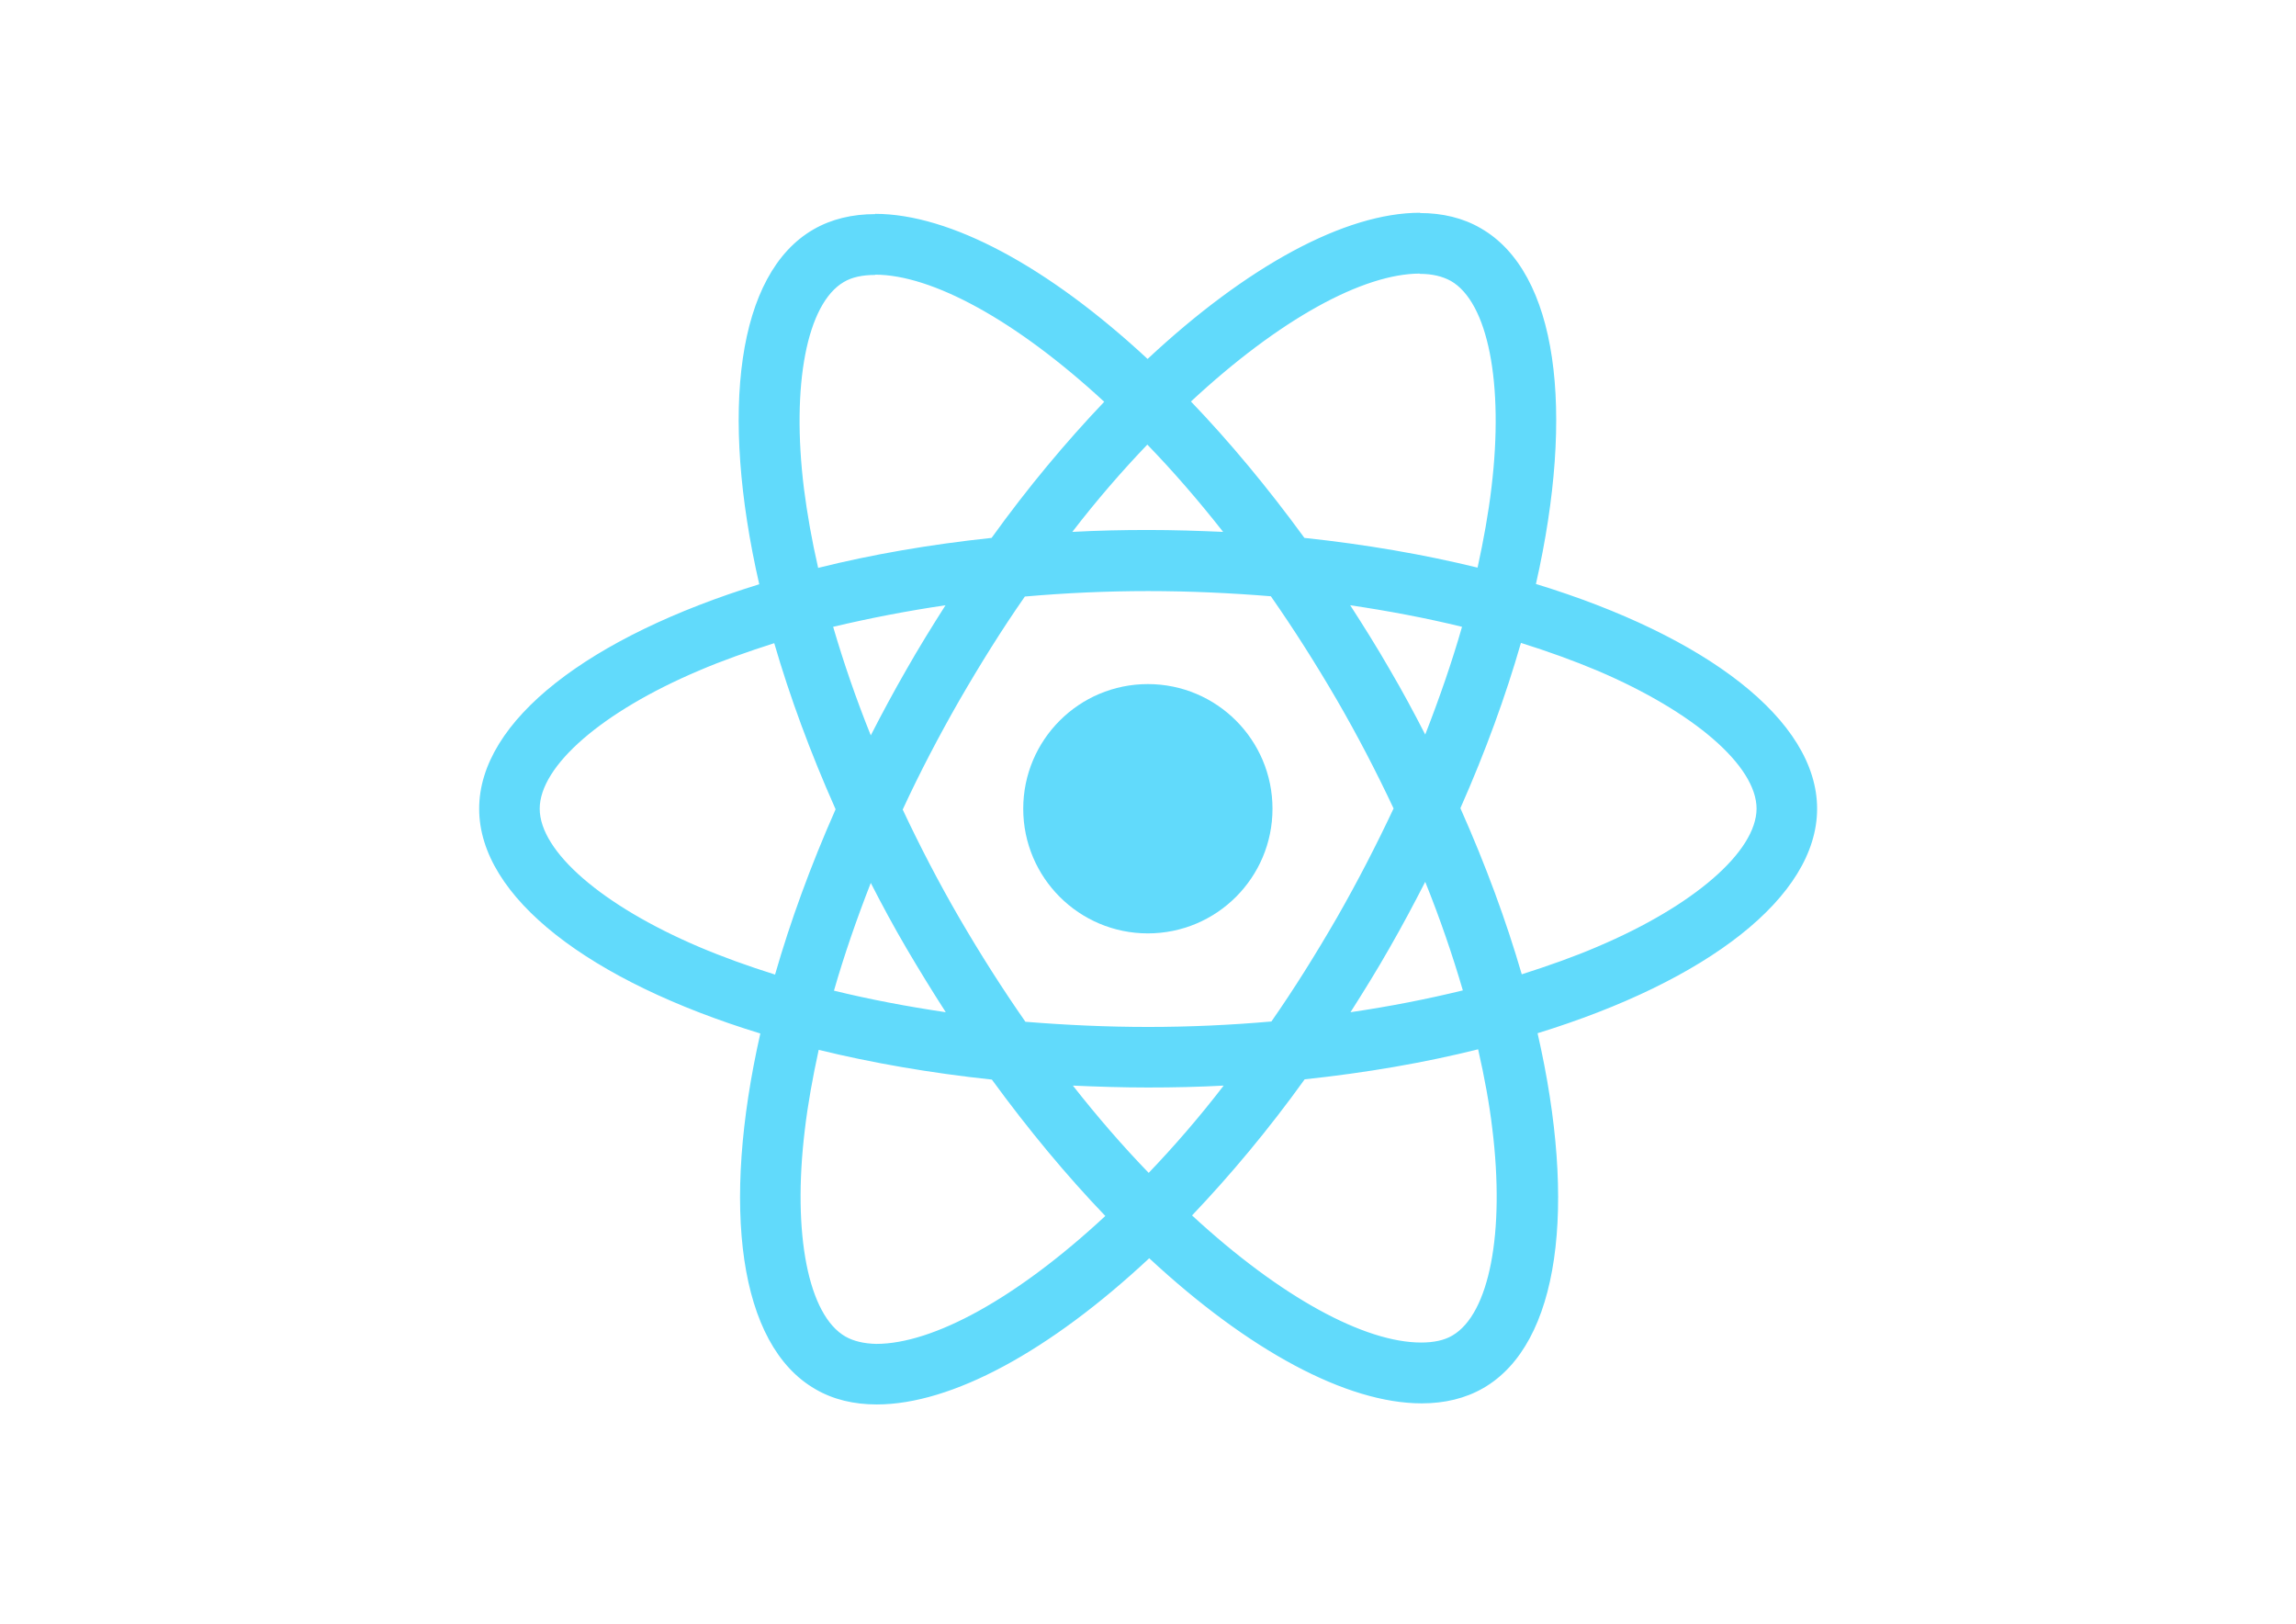
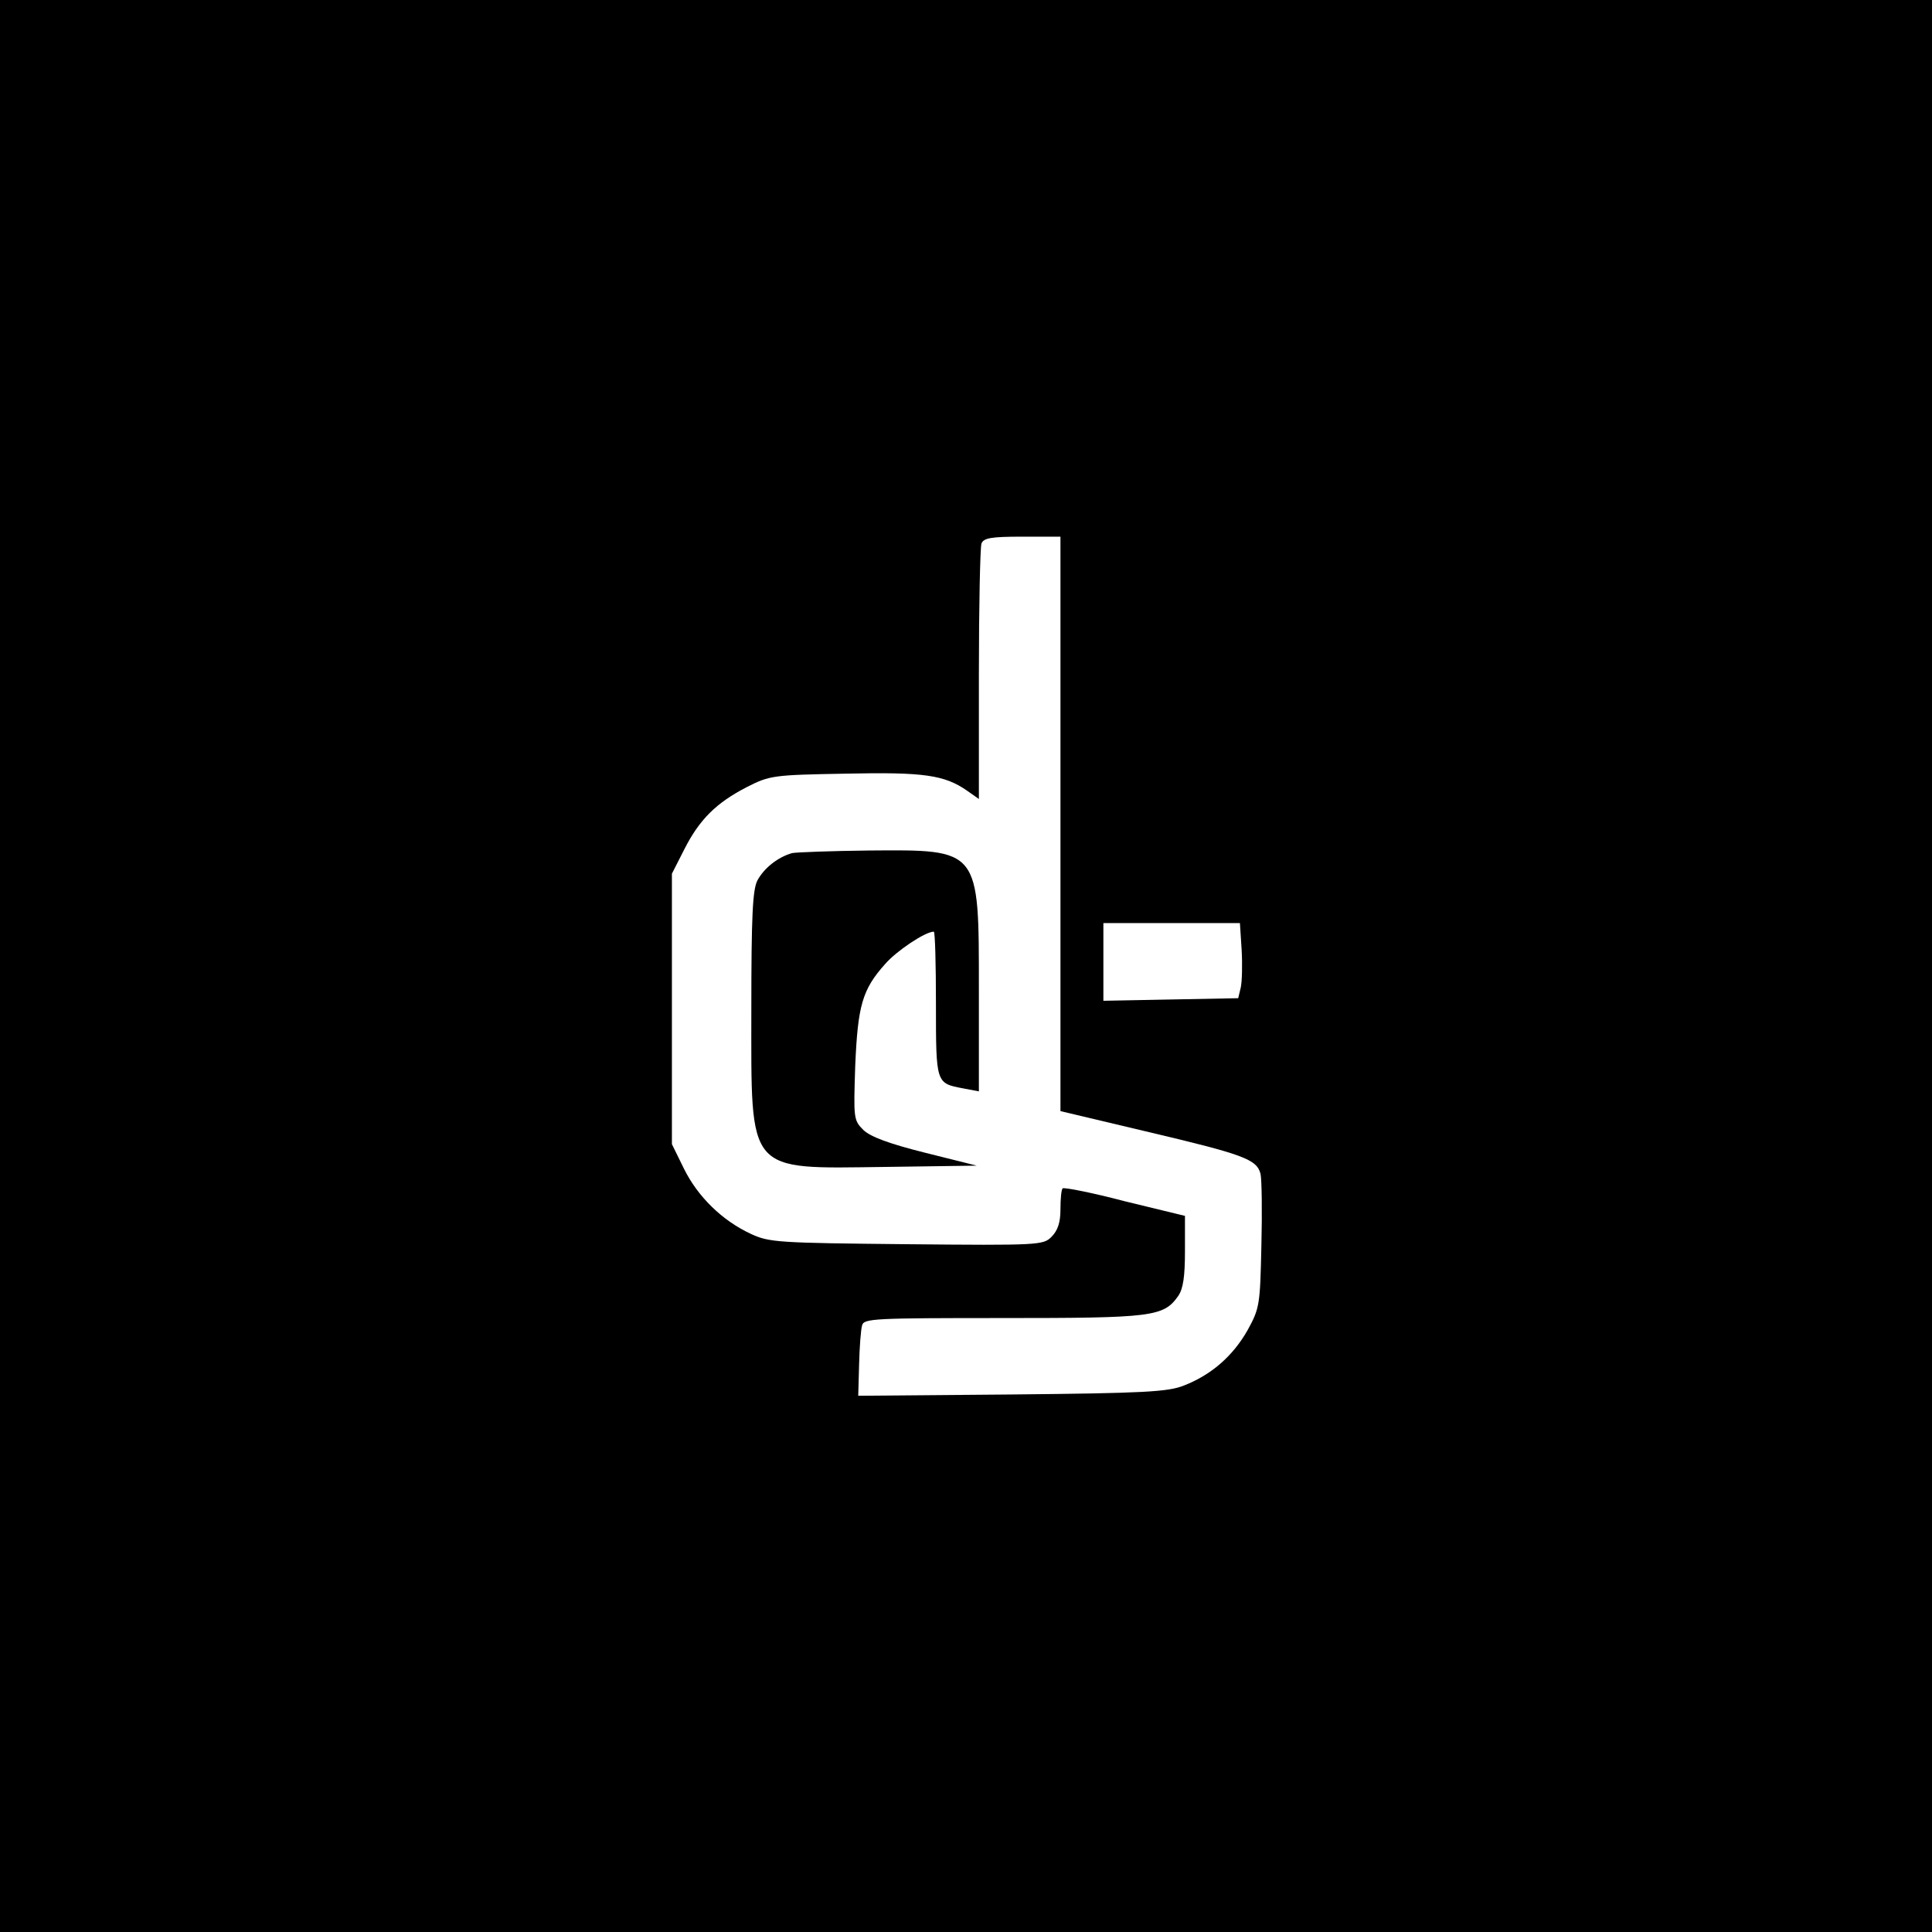
- <svg xmlns="http://www.w3.org/2000/svg" viewBox="0 0 841.9 595.3">
-   <g fill="#61DAFB">
-     <path d="M666.3 296.5c0-32.5-40.7-63.3-103.1-82.4 14.4-63.6 8-114.2-20.2-130.4-6.5-3.8-14.1-5.6-22.4-5.6v22.3c4.6 0 8.3.9 11.4 2.6 13.6 7.8 19.5 37.5 14.9 75.7-1.1 9.4-2.9 19.3-5.1 29.4-19.6-4.8-41-8.5-63.5-10.9-13.5-18.5-27.5-35.3-41.6-50 32.6-30.3 63.2-46.9 84-46.9V78c-27.5 0-63.5 19.6-99.9 53.6-36.4-33.8-72.4-53.2-99.9-53.2v22.3c20.7 0 51.4 16.5 84 46.6-14 14.7-28 31.4-41.3 49.9-22.6 2.4-44 6.1-63.6 11-2.3-10-4-19.7-5.2-29-4.7-38.2 1.1-67.9 14.6-75.8 3-1.8 6.9-2.6 11.5-2.6V78.5c-8.4 0-16 1.8-22.6 5.6-28.1 16.2-34.4 66.7-19.9 130.1-62.2 19.2-102.7 49.9-102.7 82.3 0 32.5 40.7 63.3 103.1 82.4-14.4 63.6-8 114.2 20.2 130.4 6.5 3.8 14.1 5.6 22.5 5.6 27.5 0 63.5-19.6 99.9-53.6 36.4 33.8 72.4 53.2 99.9 53.2 8.4 0 16-1.8 22.6-5.6 28.1-16.2 34.4-66.7 19.9-130.1 62-19.1 102.5-49.9 102.5-82.3zm-130.2-66.7c-3.7 12.9-8.3 26.2-13.5 39.5-4.1-8-8.4-16-13.1-24-4.6-8-9.5-15.8-14.4-23.4 14.2 2.1 27.9 4.7 41 7.9zm-45.8 106.5c-7.8 13.5-15.8 26.3-24.1 38.2-14.9 1.3-30 2-45.2 2-15.1 0-30.2-.7-45-1.9-8.3-11.9-16.4-24.6-24.2-38-7.6-13.1-14.5-26.4-20.8-39.8 6.2-13.4 13.2-26.8 20.7-39.9 7.8-13.5 15.8-26.3 24.1-38.2 14.9-1.3 30-2 45.2-2 15.1 0 30.2.7 45 1.9 8.3 11.9 16.4 24.6 24.2 38 7.6 13.1 14.5 26.4 20.8 39.8-6.3 13.4-13.2 26.8-20.7 39.9zm32.3-13c5.4 13.4 10 26.8 13.8 39.8-13.1 3.2-26.9 5.9-41.2 8 4.9-7.7 9.8-15.6 14.4-23.7 4.6-8 8.9-16.1 13-24.1zM421.2 430c-9.3-9.6-18.6-20.3-27.8-32 9 .4 18.2.7 27.5.7 9.4 0 18.7-.2 27.8-.7-9 11.7-18.3 22.4-27.5 32zm-74.4-58.9c-14.2-2.1-27.9-4.7-41-7.9 3.7-12.9 8.3-26.2 13.5-39.5 4.1 8 8.4 16 13.1 24 4.7 8 9.5 15.8 14.4 23.4zM420.7 163c9.3 9.6 18.6 20.3 27.8 32-9-.4-18.2-.7-27.5-.7-9.4 0-18.7.2-27.8.7 9-11.7 18.3-22.4 27.5-32zm-74 58.9c-4.9 7.7-9.8 15.6-14.4 23.7-4.6 8-8.9 16-13 24-5.4-13.4-10-26.8-13.8-39.8 13.1-3.1 26.9-5.8 41.2-7.9zm-90.5 125.2c-35.4-15.1-58.3-34.9-58.3-50.6 0-15.7 22.9-35.6 58.3-50.6 8.6-3.7 18-7 27.7-10.1 5.7 19.6 13.2 40 22.5 60.9-9.2 20.8-16.6 41.1-22.2 60.6-9.9-3.1-19.3-6.5-28-10.2zM310 490c-13.6-7.8-19.5-37.5-14.9-75.7 1.1-9.4 2.9-19.3 5.1-29.4 19.6 4.8 41 8.5 63.5 10.9 13.5 18.5 27.5 35.3 41.6 50-32.6 30.3-63.2 46.9-84 46.9-4.5-.1-8.3-1-11.3-2.7zm237.2-76.2c4.7 38.2-1.1 67.9-14.6 75.8-3 1.8-6.9 2.6-11.5 2.6-20.7 0-51.4-16.5-84-46.6 14-14.7 28-31.4 41.3-49.9 22.6-2.4 44-6.1 63.6-11 2.3 10.1 4.1 19.8 5.2 29.1zm38.5-66.7c-8.6 3.7-18 7-27.7 10.1-5.7-19.6-13.2-40-22.5-60.9 9.2-20.8 16.6-41.1 22.2-60.6 9.9 3.1 19.3 6.5 28.1 10.2 35.4 15.1 58.3 34.9 58.3 50.6-.1 15.7-23 35.6-58.4 50.6zM320.8 78.4z" />
-     <circle cx="420.9" cy="296.5" r="45.7" />
-     <path d="M520.5 78.1z" />
+ <svg xmlns="http://www.w3.org/2000/svg" version="1.0" width="450pt" height="450pt" viewBox="0 0 450 450" preserveAspectRatio="xMidYMid meet">
+   <g transform="translate(0,450) scale(0.1,-0.1)" fill="#000000" stroke="none">
+     <path d="M0 2250 l0 -2250 2250 0 2250 0 0 2250 0 2250 -2250 0 -2250 0 0 -2250z m2470 331 l0 -669 198 -47 c229 -54 259 -65 268 -99 3 -14 4 -89 2 -168 -3 -137 -4 -145 -32 -196 -34 -60 -84 -104 -148 -129 -37 -15 -92 -18 -401 -21 l-358 -3 2 73 c1 40 4 81 7 91 4 16 28 17 328 17 348 0 374 3 408 51 12 17 16 46 16 105 l0 82 -140 34 c-76 20 -142 33 -145 30 -3 -3 -5 -25 -5 -49 0 -30 -6 -49 -21 -64 -19 -19 -29 -20 -337 -17 -299 3 -320 4 -363 24 -67 31 -124 87 -156 152 l-28 57 0 315 0 315 29 57 c35 69 74 108 146 145 53 27 62 28 229 31 183 4 231 -3 284 -40 l27 -19 0 290 c0 159 3 296 6 305 5 13 23 16 95 16 l89 0 0 -669z m422 -293 c2 -35 1 -74 -2 -88 l-6 -25 -157 -3 -157 -3 0 91 0 90 159 0 159 0 4 -62z" />
+     <path d="M1845 2513 c-32 -9 -65 -34 -81 -64 -11 -22 -14 -82 -14 -301 0 -385 -13 -370 312 -366 l213 3 -120 30 c-84 21 -127 37 -144 53 -23 23 -23 27 -19 150 6 139 16 177 70 237 26 30 93 75 113 75 3 0 5 -76 5 -169 0 -185 0 -184 63 -196 l37 -7 0 237 c0 330 3 326 -257 324 -87 -1 -167 -4 -178 -6z" />
  </g>
</svg>
